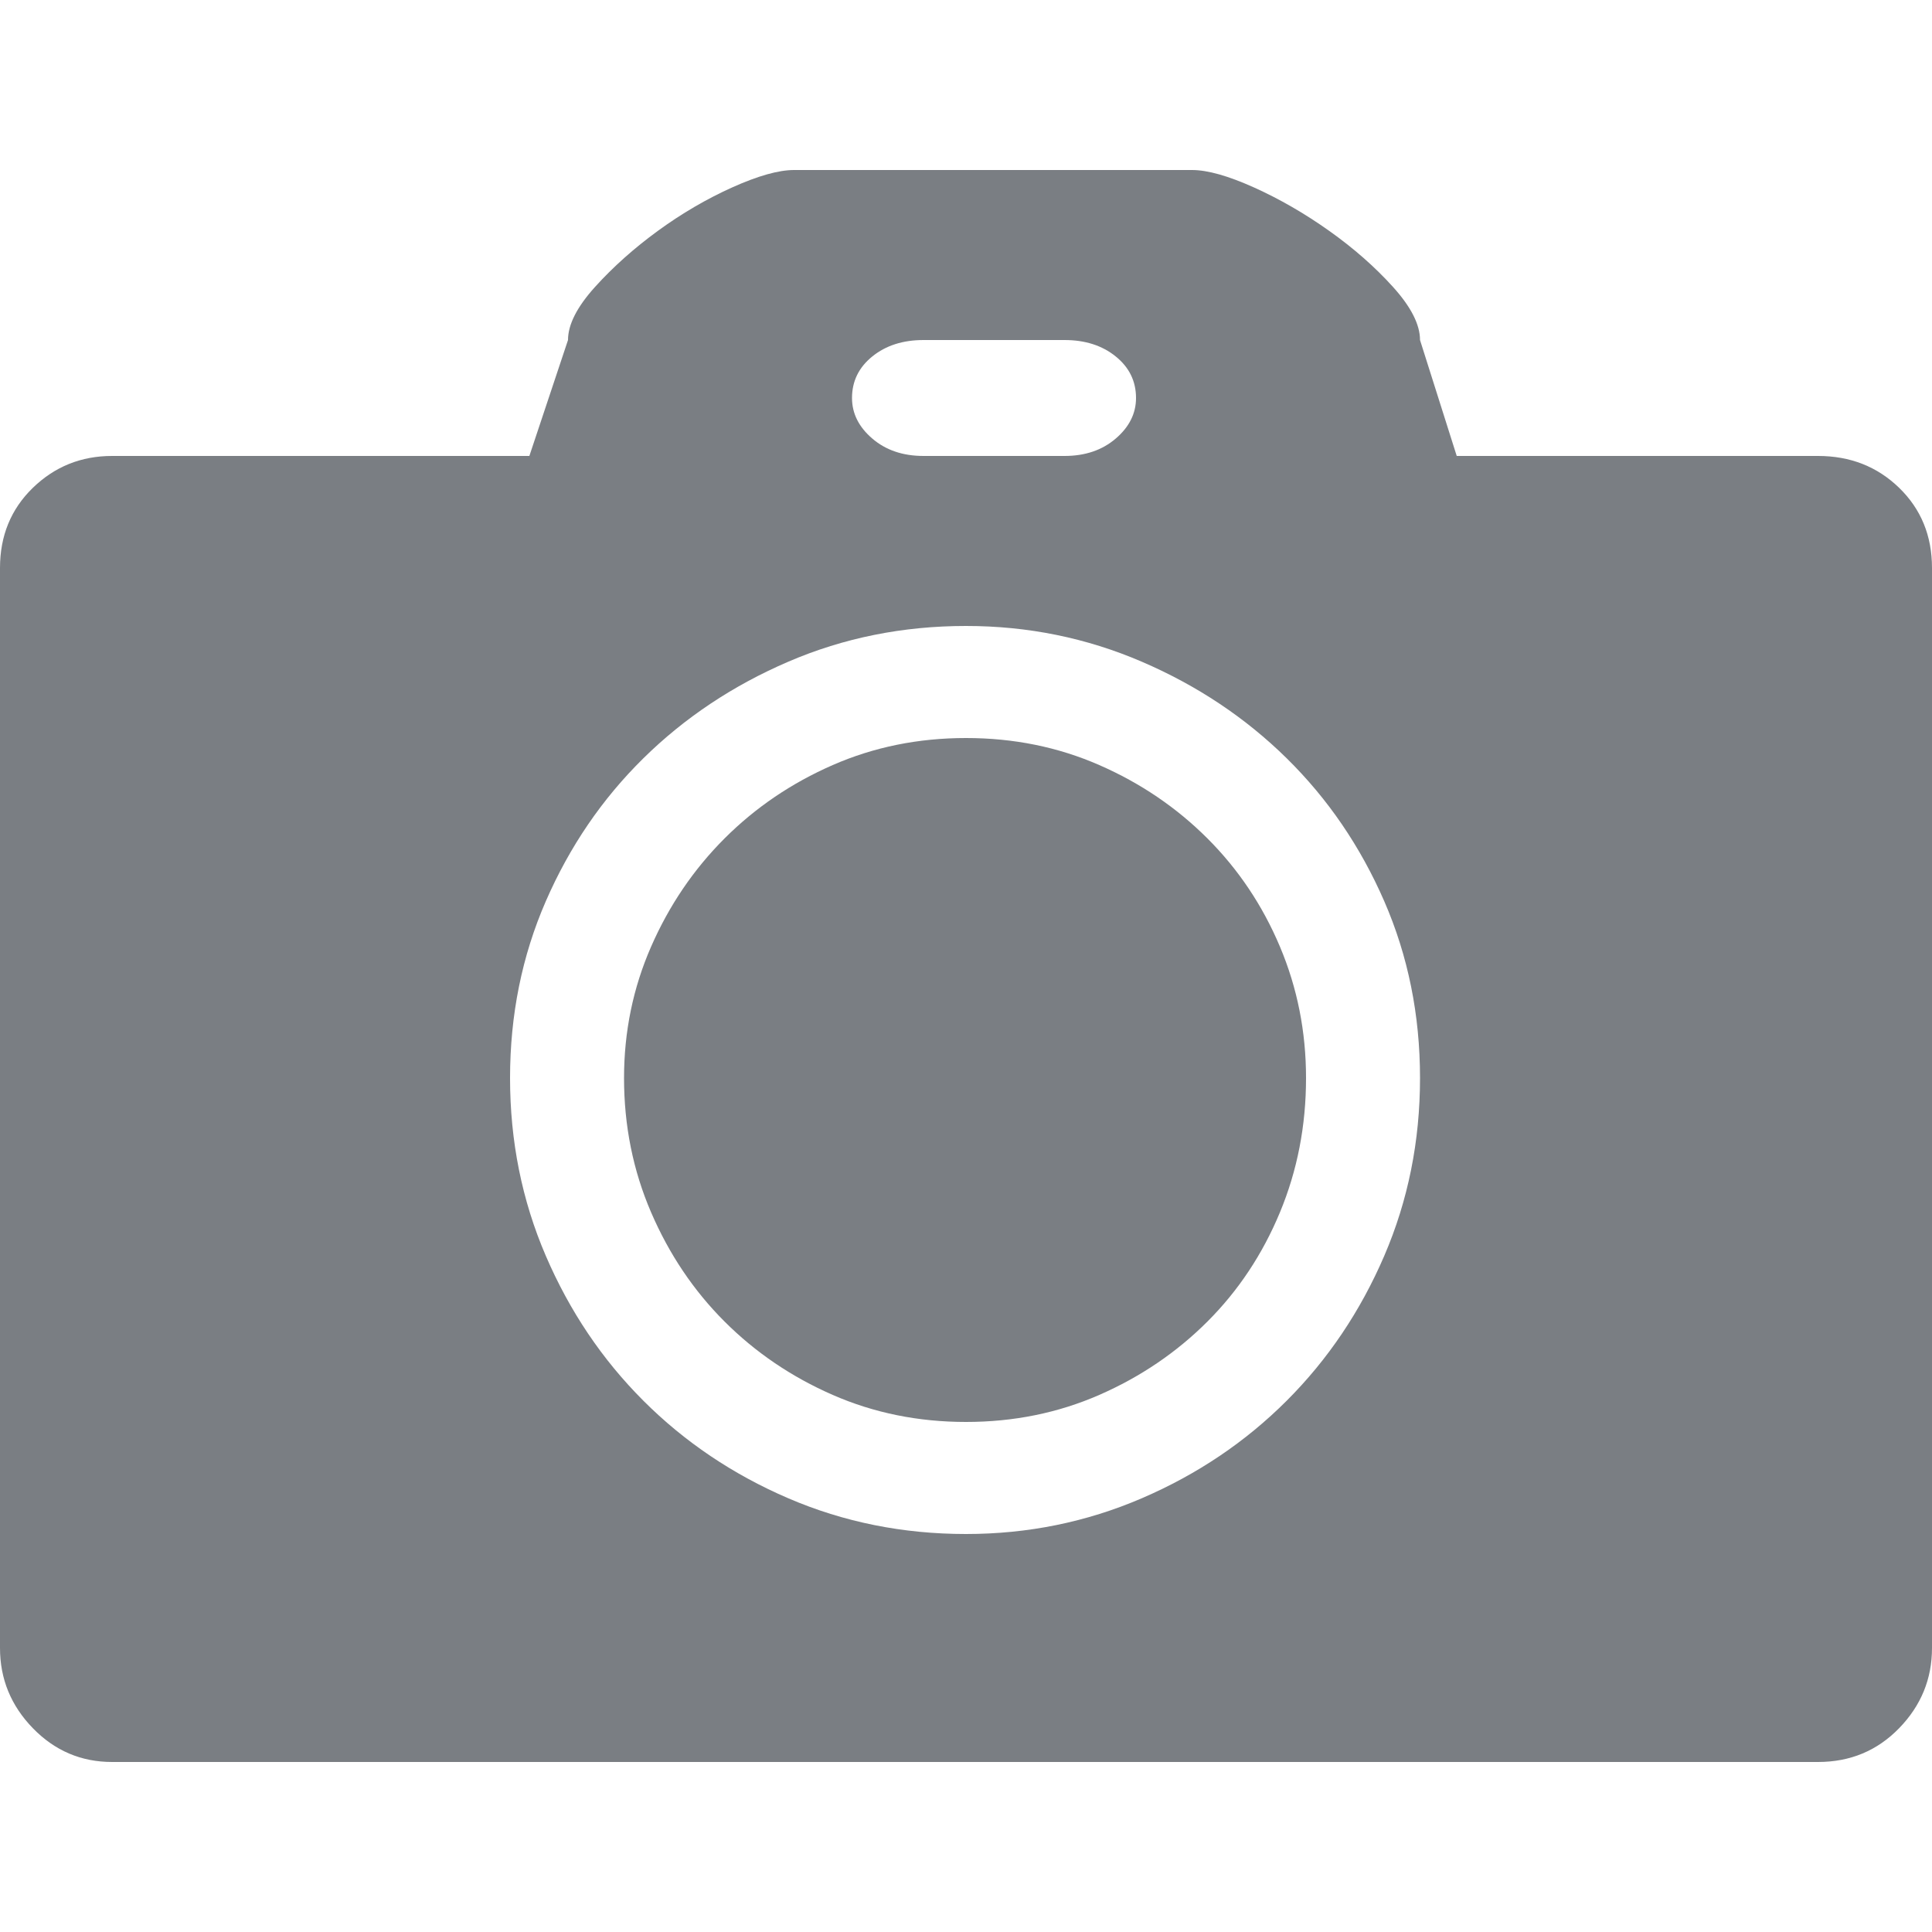
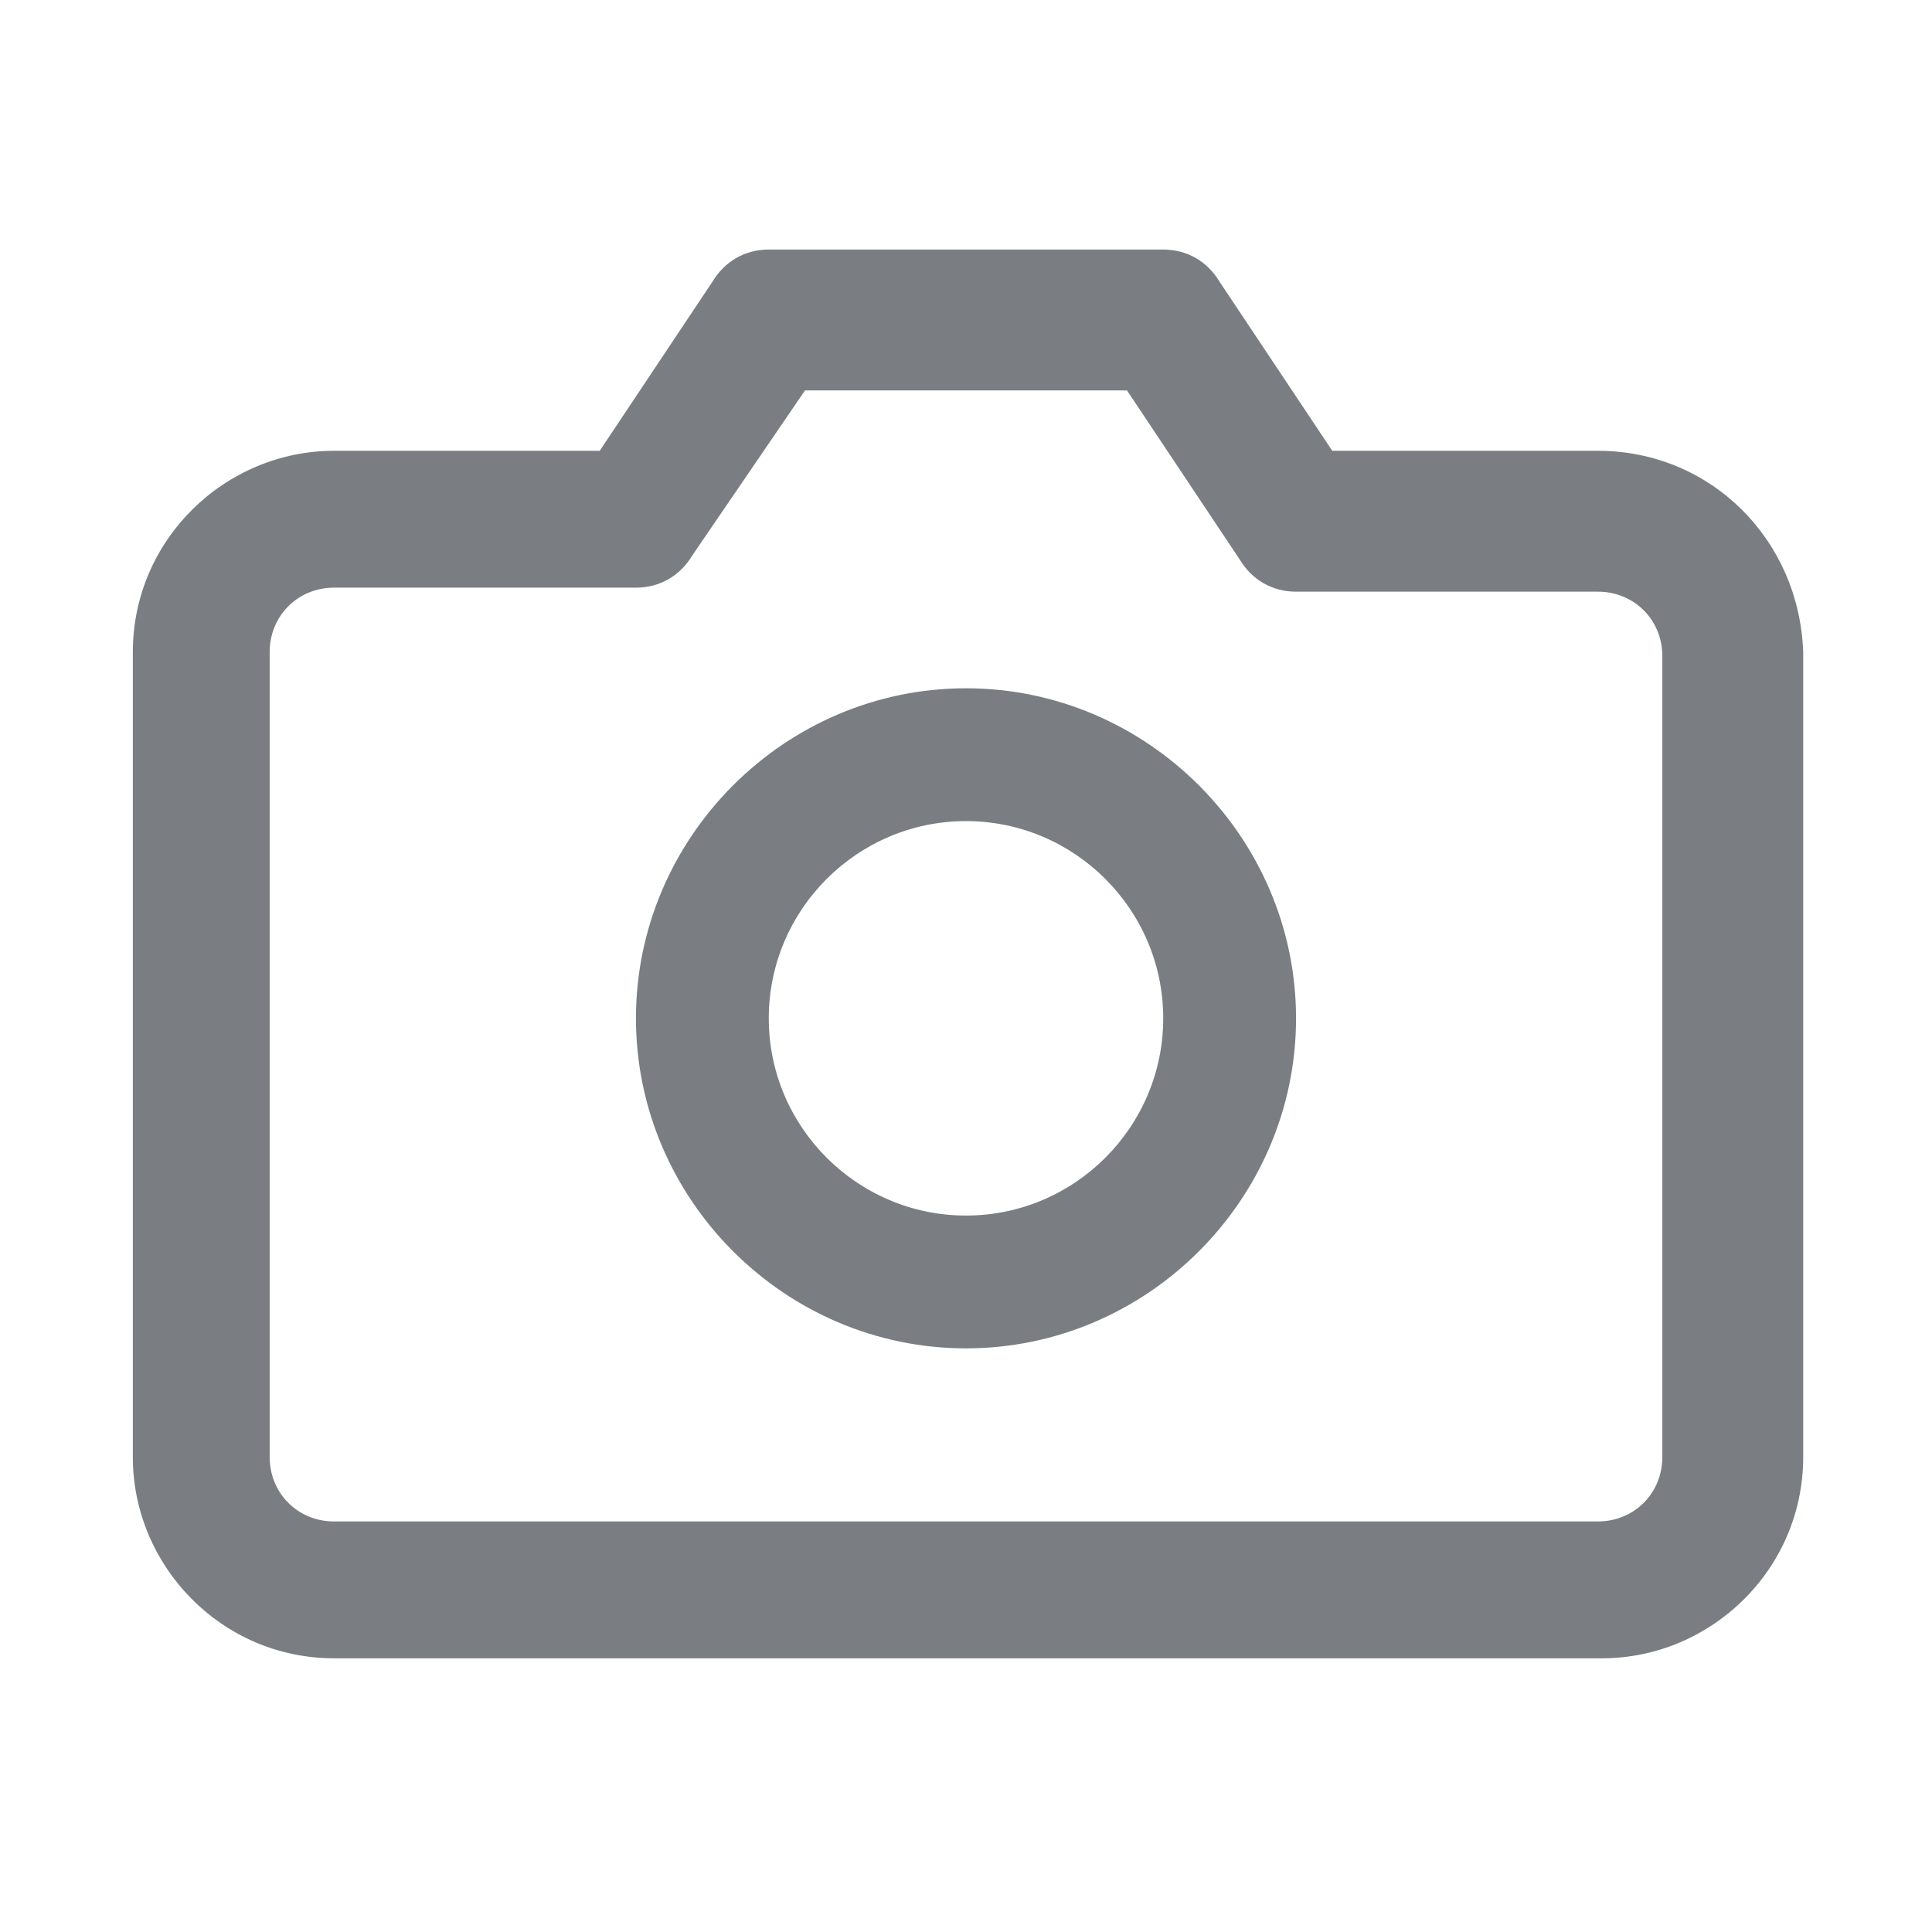
- <svg xmlns="http://www.w3.org/2000/svg" t="1600608602877" class="icon" viewBox="0 0 1024 1024" version="1.1" p-id="1504" width="200" height="200">
+ <svg xmlns="http://www.w3.org/2000/svg" t="1600913481501" class="icon" viewBox="0 0 1024 1024" version="1.1" p-id="3722" width="128" height="128">
  <defs>
    <style type="text/css" />
  </defs>
-   <path d="M963.584 241.664q25.6 0 43.008 16.896t17.408 42.496l0 572.416q0 24.576-17.408 42.496t-43.008 17.92l-904.192 0q-24.576 0-41.984-17.92t-17.408-42.496l0-572.416q0-25.6 17.408-42.496t41.984-16.896l221.184 0 20.48-61.44q0-12.288 14.336-28.16t33.28-29.696 39.424-23.04 32.768-9.216l210.944 0q12.288 0 32.768 9.216t39.936 23.04 33.792 29.696 14.336 28.16l19.456 61.44 191.488 0zM489.472 180.224q-16.384 0-27.136 8.704t-10.752 22.016q0 12.288 10.752 21.504t27.136 9.216l74.752 0q16.384 0 27.136-9.216t10.752-21.504q0-13.312-10.752-22.016t-27.136-8.704l-74.752 0zM512 813.056q49.152 0 93.184-18.944t76.8-51.712 51.712-76.8 18.944-94.208-18.944-93.696-51.712-75.776-76.8-51.2-93.184-18.944q-50.176 0-94.208 18.944t-76.8 51.2-51.712 75.776-18.944 93.696 18.944 94.208 51.712 76.8 76.8 51.712 94.208 18.944zM512 391.168q37.888 0 70.656 14.336t57.344 38.912 38.4 57.344 13.824 69.632q0 37.888-13.824 71.168t-38.4 57.856-57.344 38.912-70.656 14.336-70.656-14.336-57.344-38.912-38.912-57.856-14.336-71.168q0-36.864 14.336-69.632t38.912-57.344 57.344-38.912 70.656-14.336z" p-id="1505" fill="#7A7E83" />
+   <path d="M846.933 238.933h-140.8L646.4 149.333c-6.4-10.667-17.067-17.067-29.867-17.067h-209.067c-12.8 0-23.467 6.4-29.867 17.067l-59.733 89.6H177.067c-57.6 0-106.667 46.933-106.667 106.667v426.667c0 57.6 46.933 106.667 106.667 106.667h672c57.6 0 106.667-46.933 106.667-106.667v-426.667c-2.133-59.733-49.067-106.667-108.8-106.667z m34.133 533.333c0 19.2-14.933 34.133-34.133 34.133H177.067c-19.2 0-34.133-14.933-34.133-34.133v-426.667c0-19.2 14.933-34.133 34.133-34.133h160c12.8 0 23.467-6.4 29.867-17.067L426.667 206.933h170.667l59.733 89.6c6.4 10.667 17.067 17.067 29.867 17.067h160c19.2 0 34.133 14.933 34.133 34.133v424.533z" p-id="3723" fill="#7A7E83" />
+   <path d="M512 364.8c-96 0-174.933 78.933-174.933 174.933 0 96 78.933 174.933 174.933 174.933 96 0 174.933-78.933 174.933-174.933 0-96-78.933-174.933-174.933-174.933z m0 279.467c-57.6 0-104.533-46.933-104.533-104.533s46.933-104.533 104.533-104.533 104.533 46.933 104.533 104.533-46.933 104.533-104.533 104.533z" p-id="3724" fill="#7A7E83" />
</svg>
